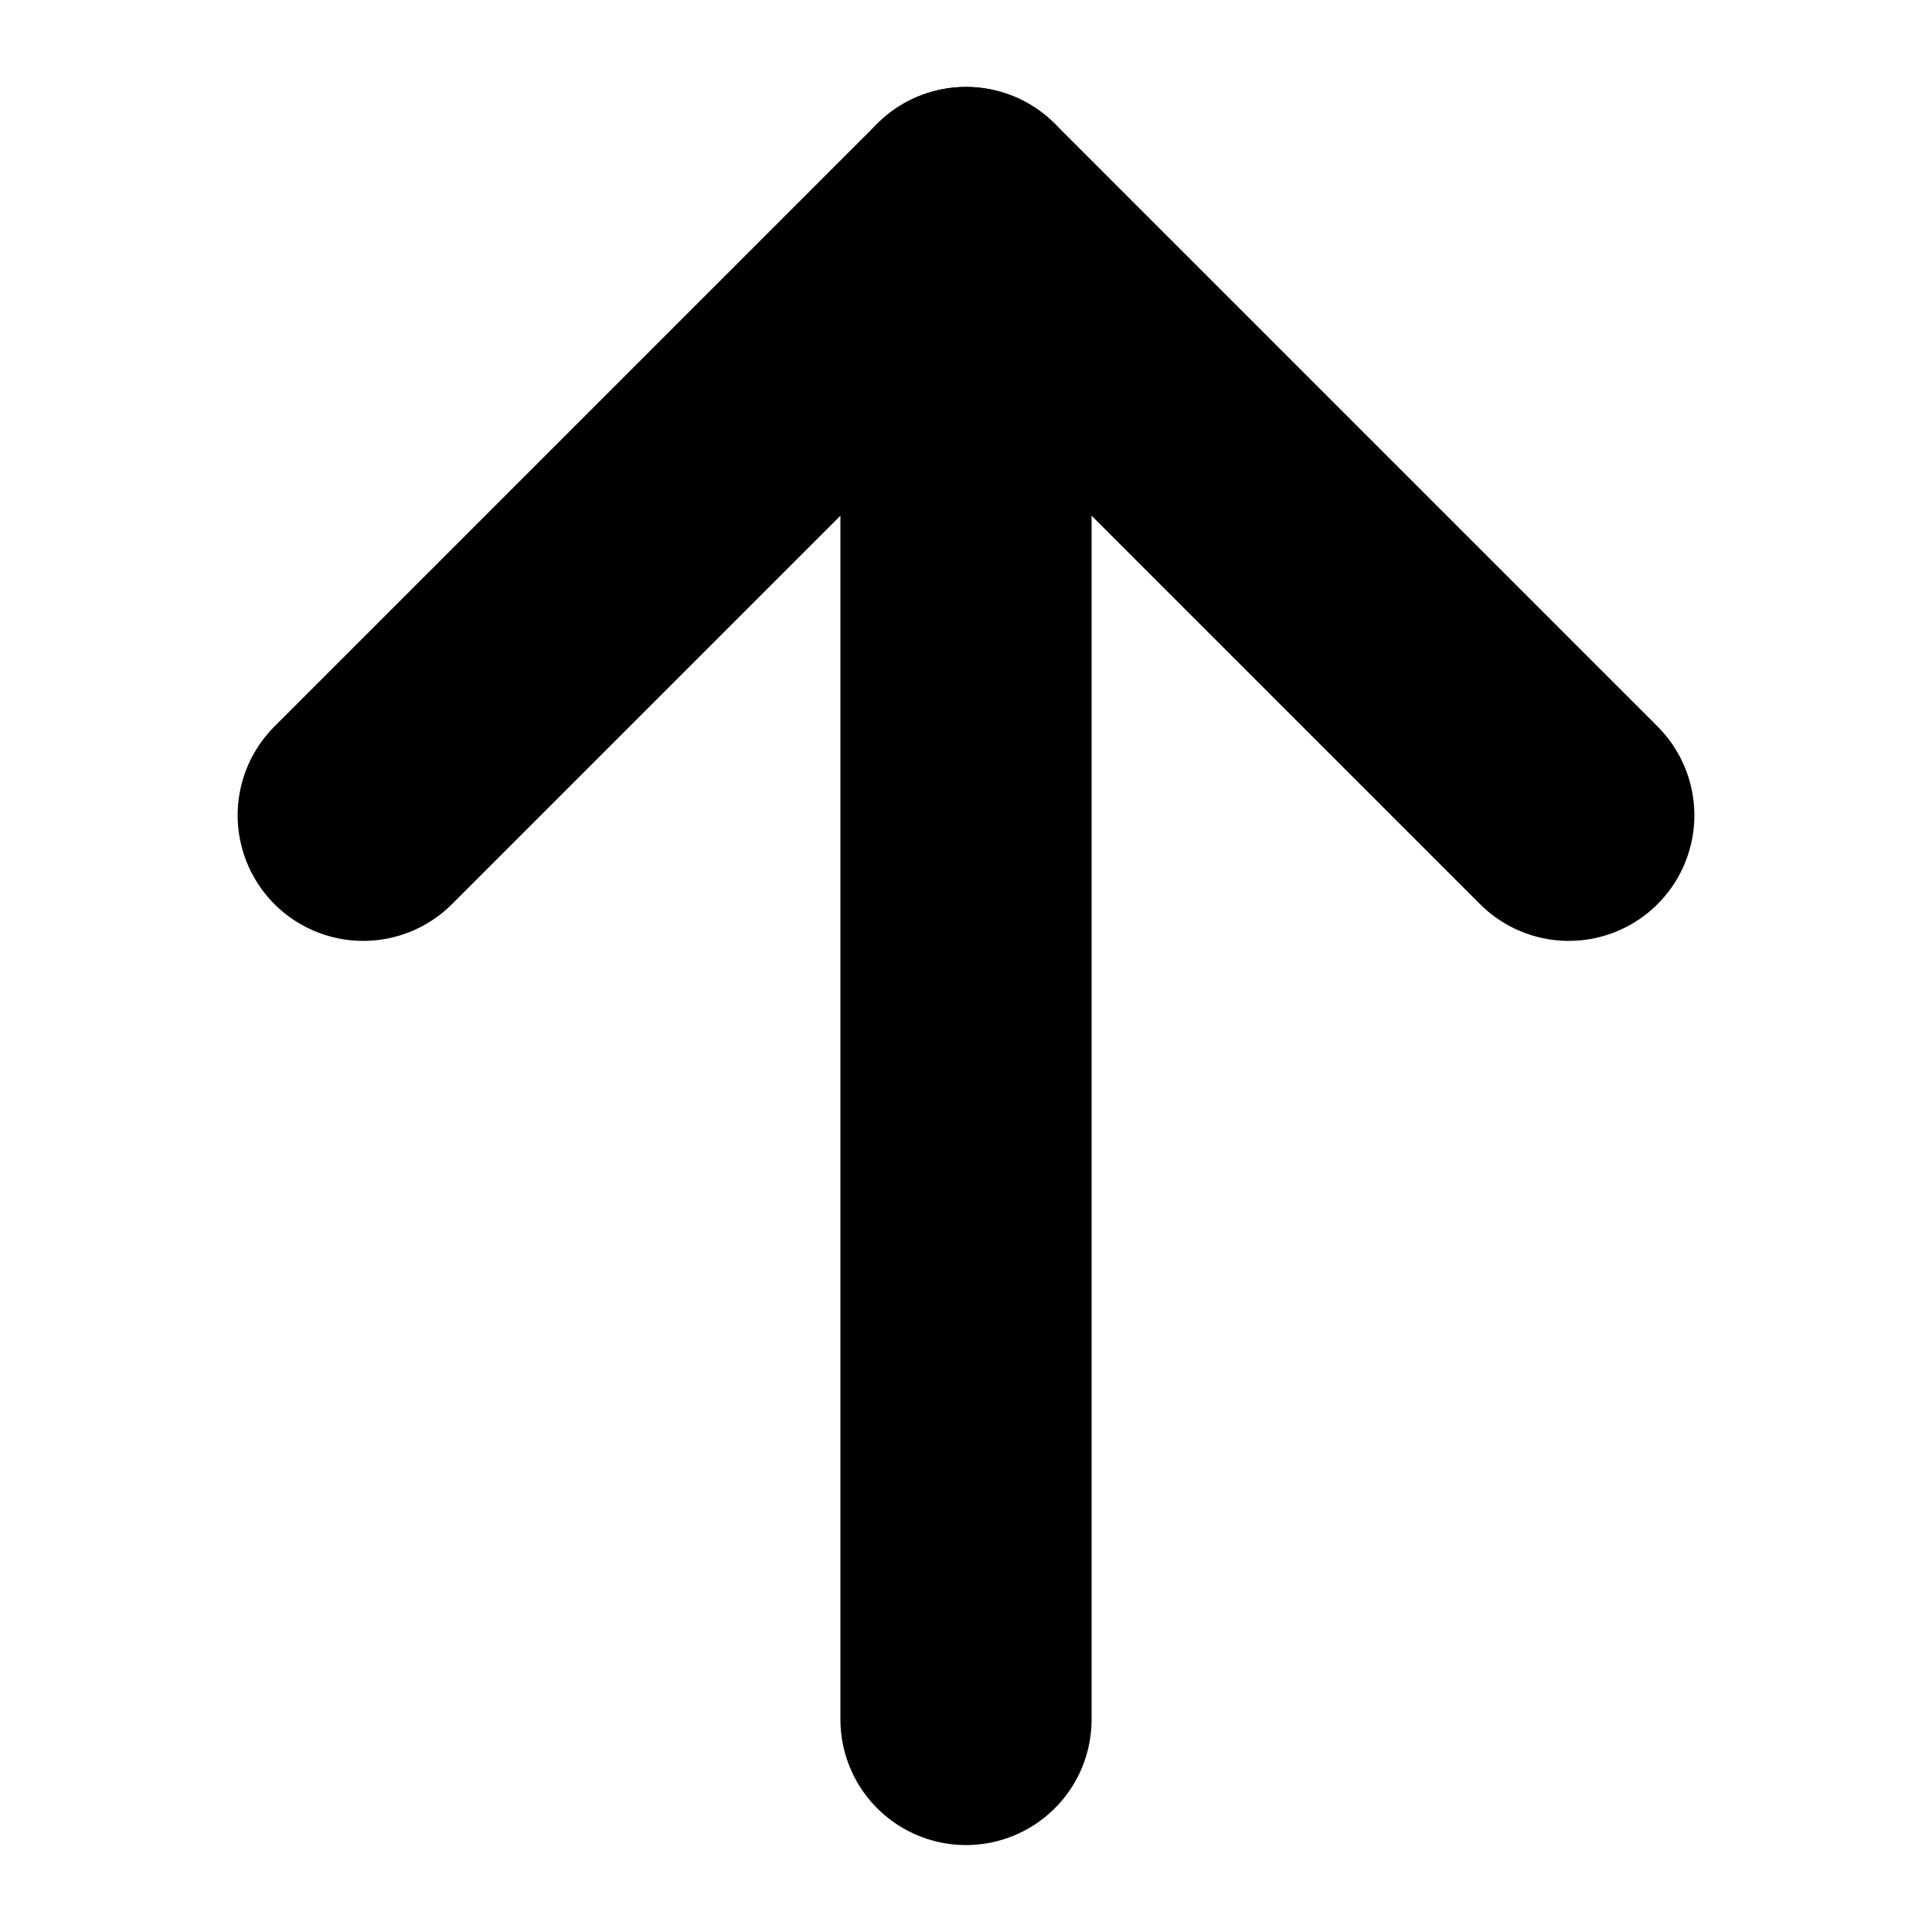
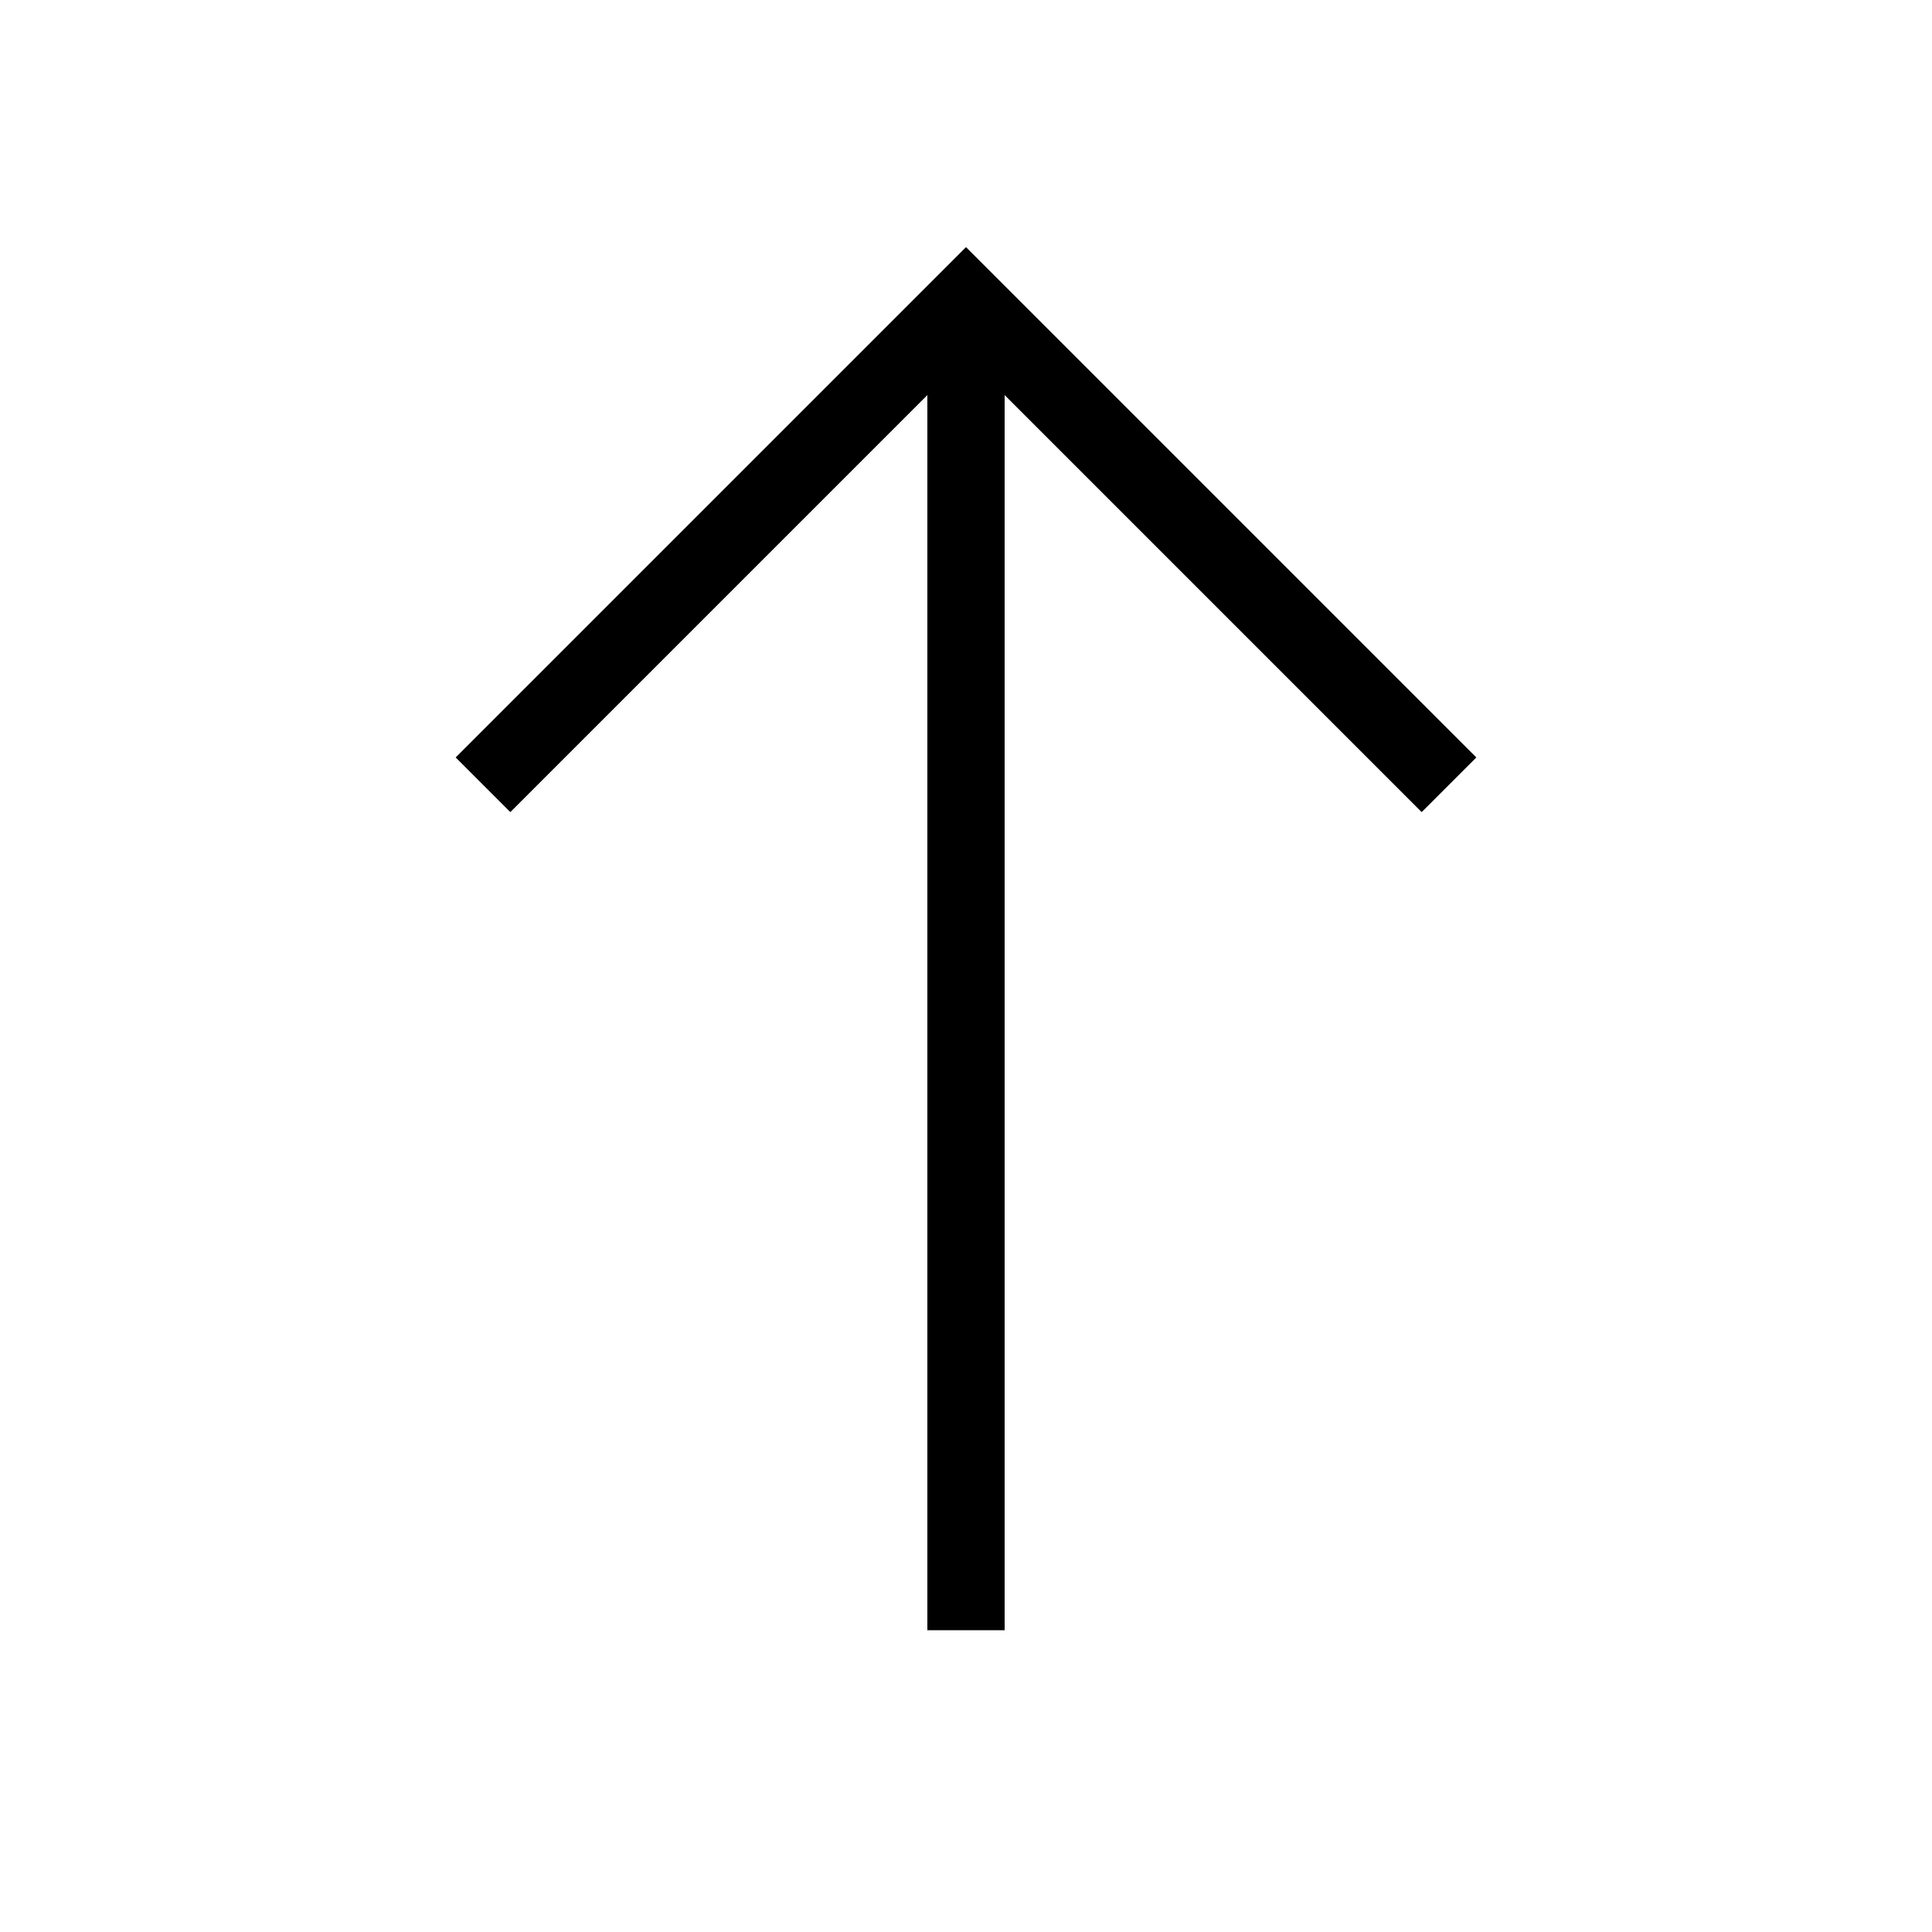
<svg xmlns="http://www.w3.org/2000/svg" viewBox="0 0 50 50" version="1.1">
-   <g transform="rotate(-90 25 25)" fill="none" stroke="currentColor" stroke-width="6.5" stroke-linecap="round" stroke-linejoin="round">
-     <path d="M5.5 25L44.5 25" />
-     <path d="M28.90 9.40L44.5 25L28.90 40.60" />
+   <g>
+     <path d="M25 42.19L25 7.81" stroke="currentColor" stroke-width="2" stroke-opacity="1" fill-opacity="0" />
+     <path d="M12.5 20.31L25 7.81L37.5 20.31" stroke="currentColor" stroke-width="2" stroke-opacity="1" fill-opacity="0" />
  </g>
</svg>
